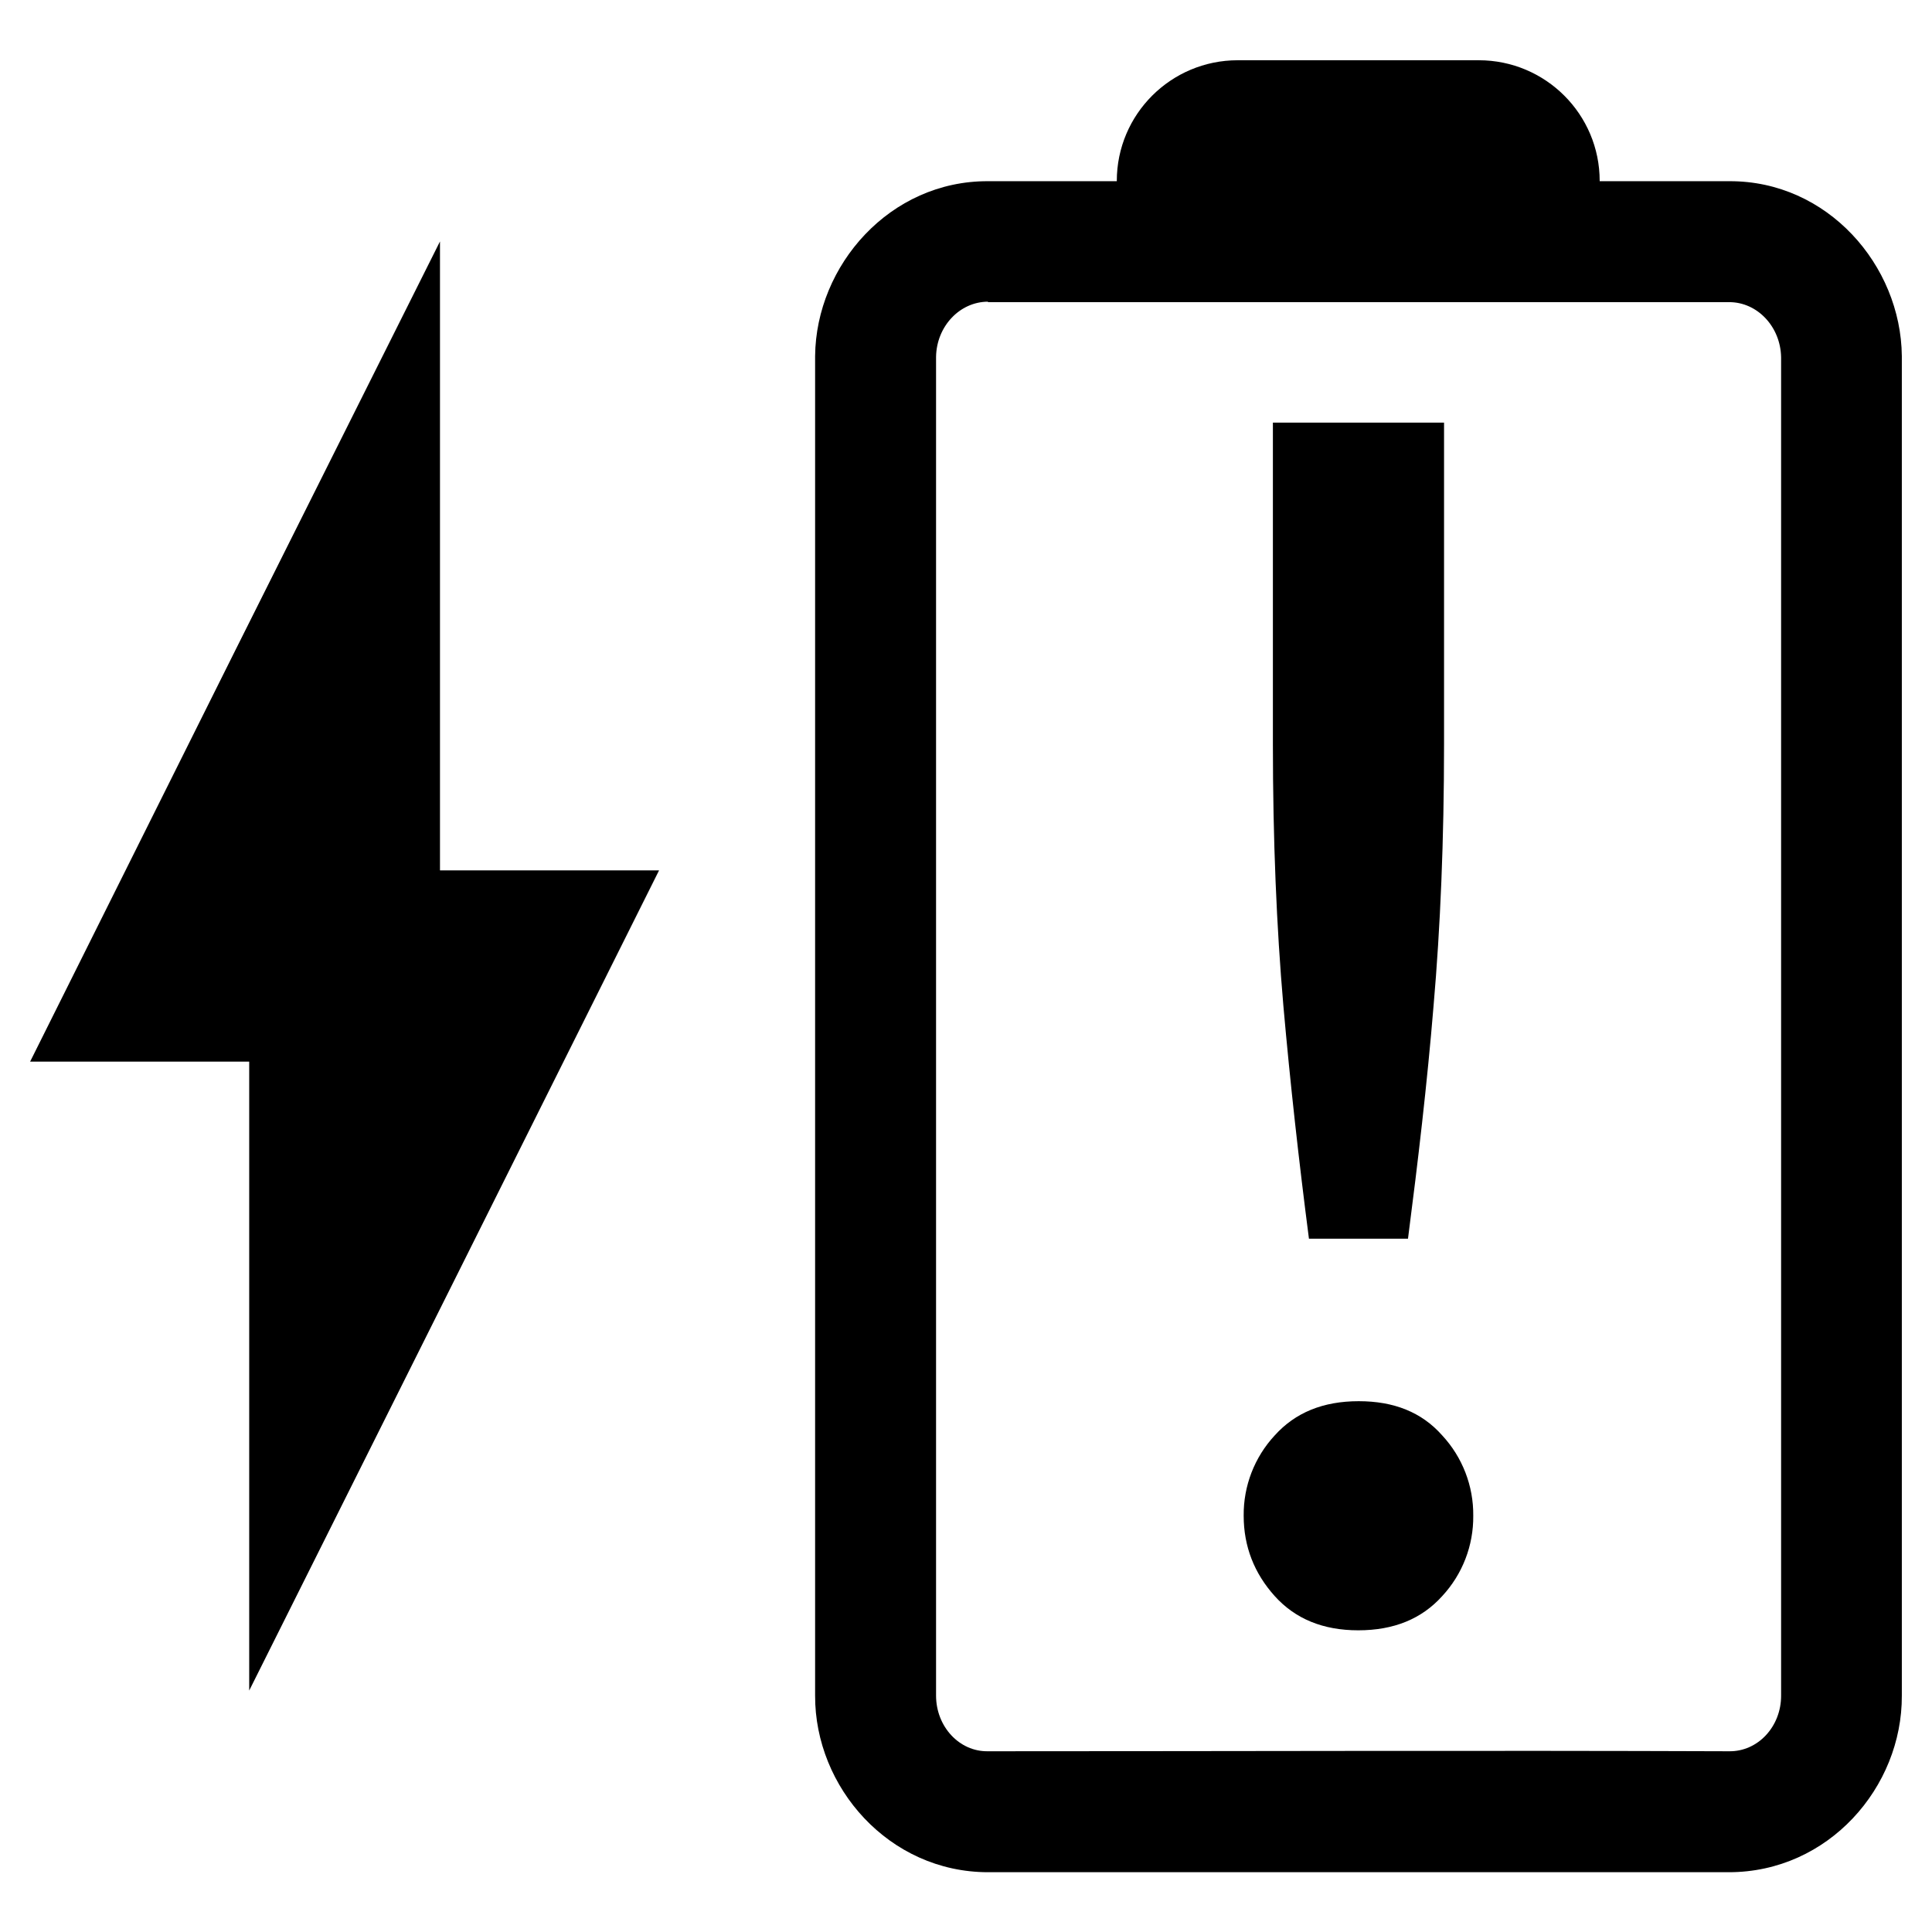
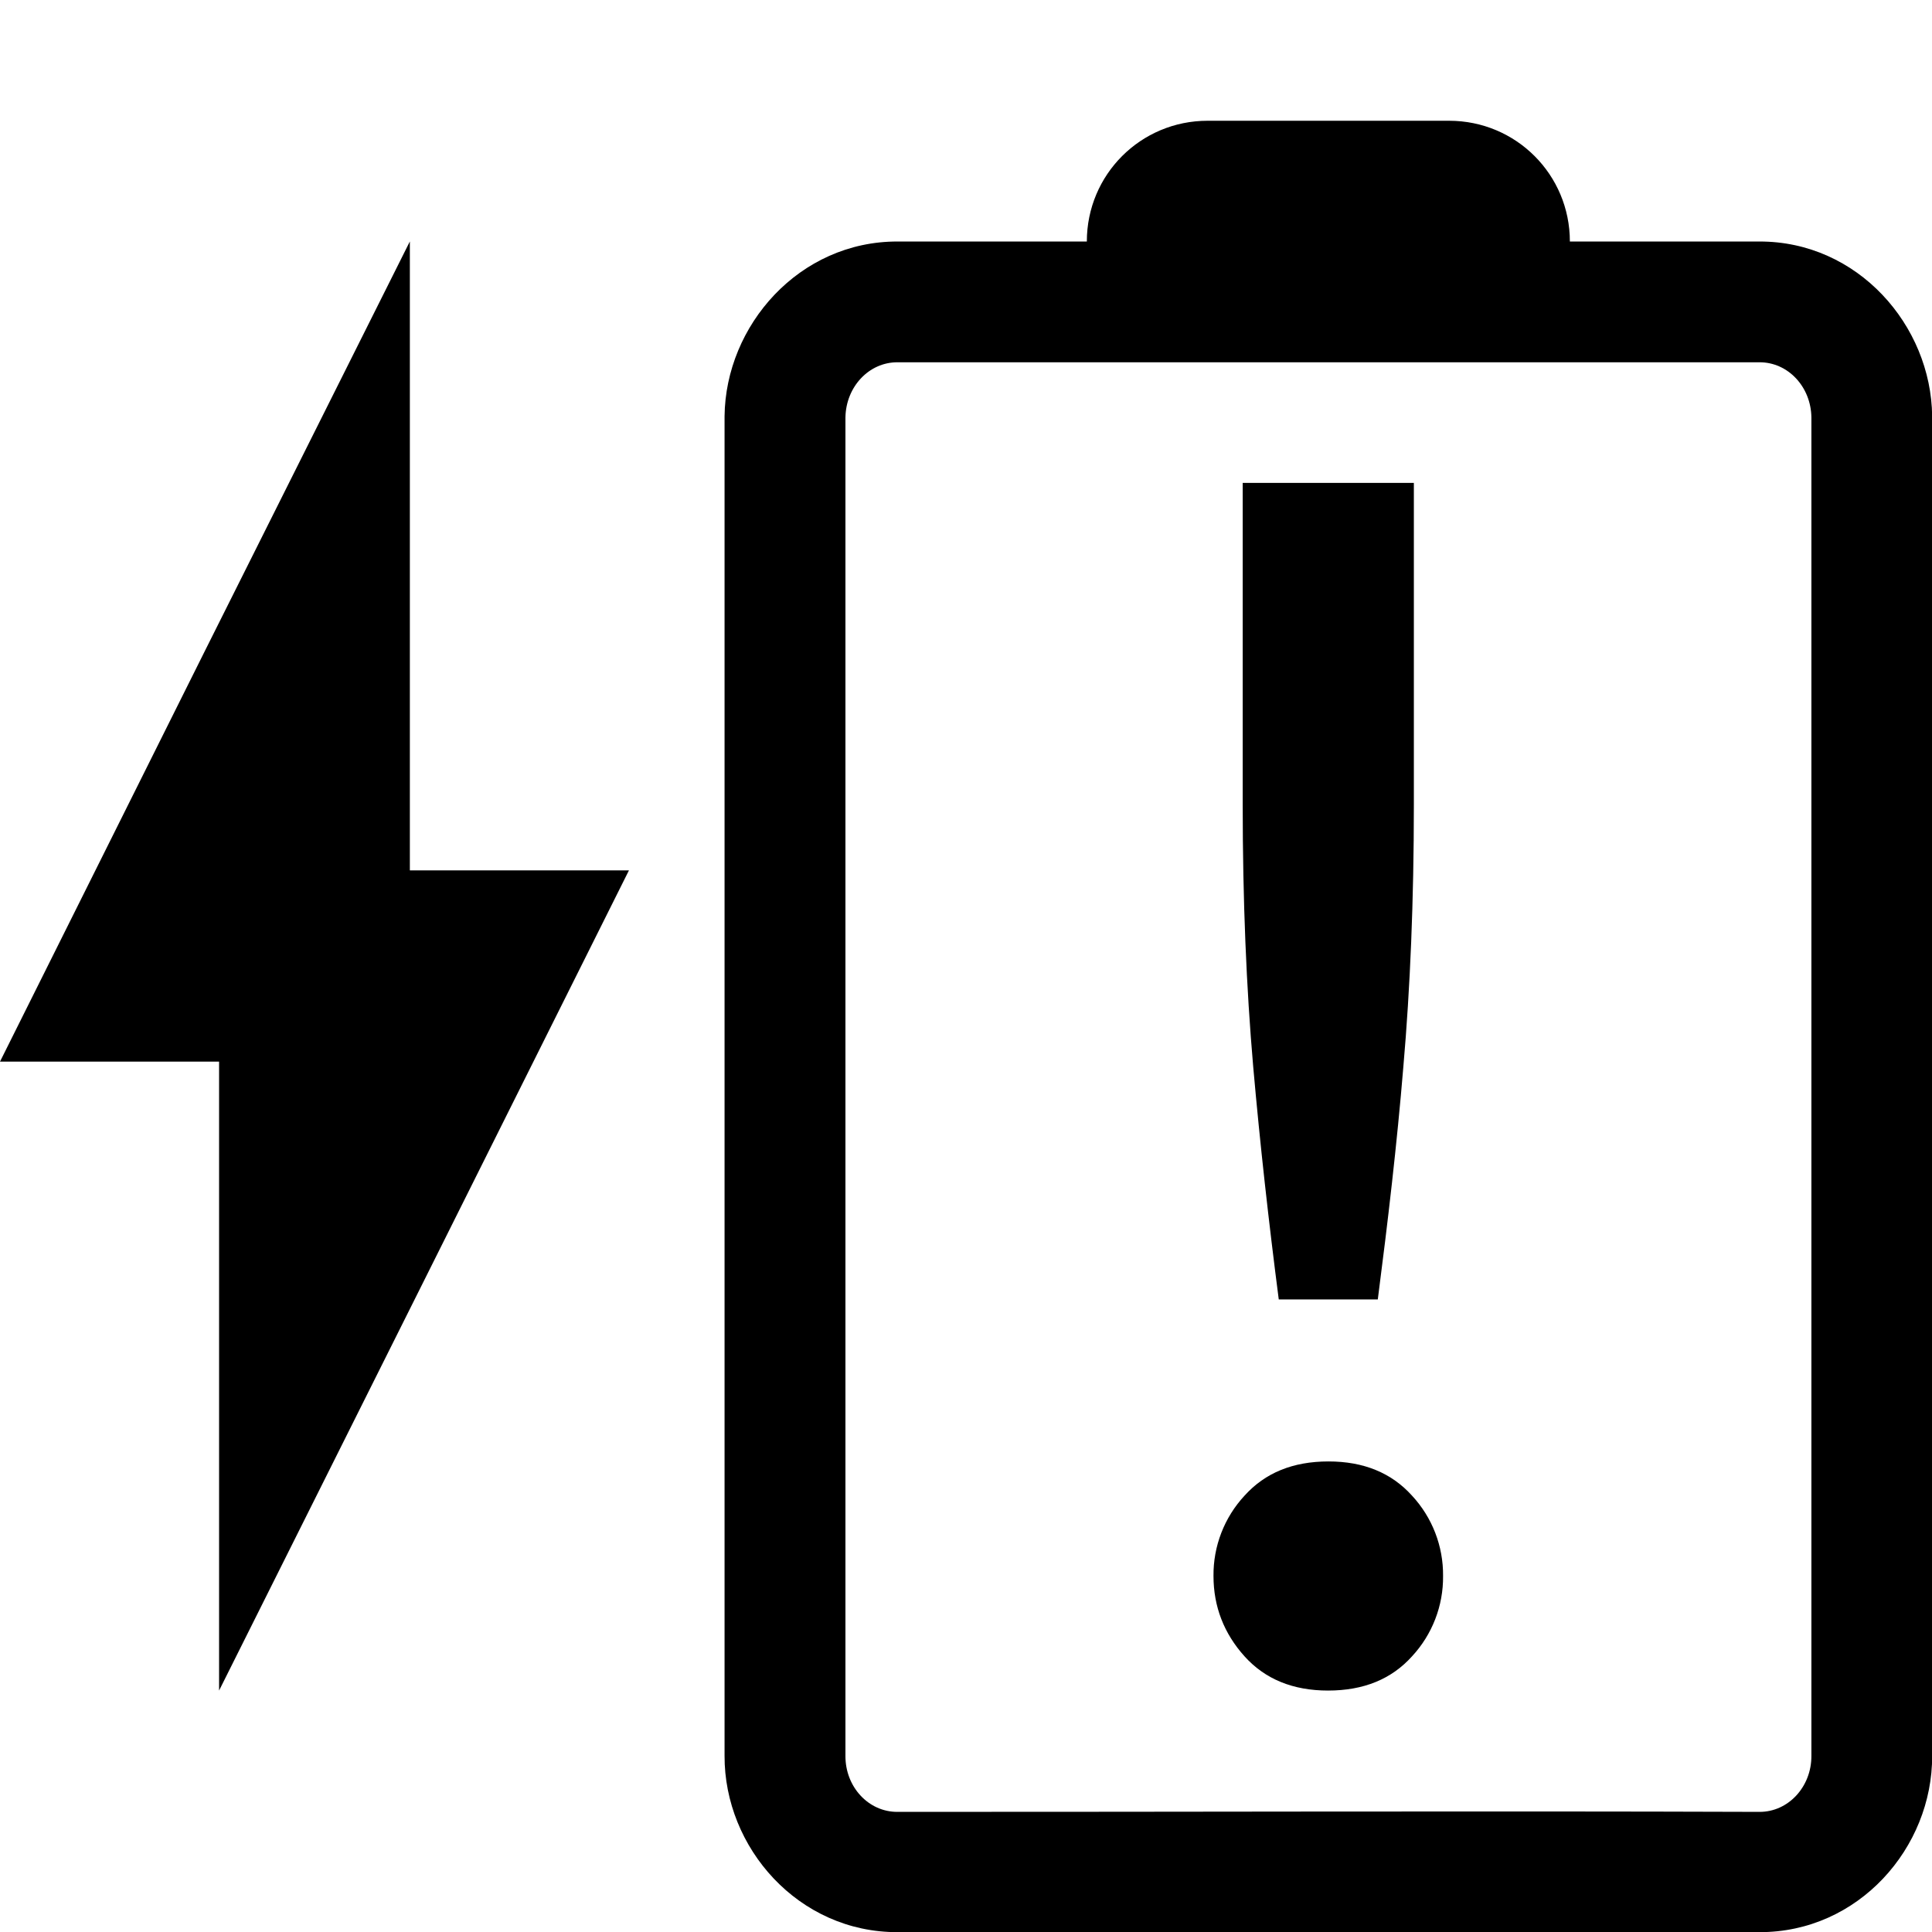
<svg xmlns="http://www.w3.org/2000/svg" id="svg8" version="1.1" viewBox="0 0 4.233 4.233" height="16" width="16">
  <defs id="defs2" />
  <g id="g1156" style="display:inline">
-     <g id="g864">
-       <g id="g847" transform="translate(0.8598958)">
-         <g id="g838">
-           <path id="path889" style="color:#000000;font-style:normal;font-variant:normal;font-weight:normal;font-stretch:normal;font-size:medium;line-height:normal;font-family:sans-serif;font-variant-ligatures:normal;font-variant-position:normal;font-variant-caps:normal;font-variant-numeric:normal;font-variant-alternates:normal;font-variant-east-asian:normal;font-feature-settings:normal;font-variation-settings:normal;text-indent:0;text-align:start;text-decoration:none;text-decoration-line:none;text-decoration-style:solid;text-decoration-color:#000000;letter-spacing:normal;word-spacing:normal;text-transform:none;writing-mode:lr-tb;direction:ltr;text-orientation:mixed;dominant-baseline:auto;baseline-shift:baseline;text-anchor:start;white-space:normal;shape-padding:0;shape-margin:0;inline-size:0;clip-rule:nonzero;display:inline;overflow:visible;visibility:visible;isolation:auto;mix-blend-mode:normal;color-interpolation:sRGB;color-interpolation-filters:linearRGB;solid-color:#000000;solid-opacity:1;vector-effect:none;fill:#000000;fill-opacity:1;fill-rule:nonzero;stroke:none;stroke-width:1;stroke-linecap:round;stroke-linejoin:round;stroke-miterlimit:4;stroke-dasharray:none;stroke-dashoffset:0;stroke-opacity:1;paint-order:stroke markers fill;color-rendering:auto;image-rendering:auto;shape-rendering:auto;text-rendering:auto;enable-background:accumulate;stop-color:#000000" d="M 1.305,0.397 C 1.09,0.396 0.928,0.581 0.926,0.78 c -2.7e-6,6.8791e-4 -2.7e-6,0.001 0,0.002 V 3.715 c -7.144e-4,0.201 0.162,0.387 0.379,0.387 0.541,0 1.082,0 1.623,0 C 3.146,4.102 3.308,3.916 3.307,3.715 V 0.782 c 2.7e-6,-6.8791e-4 2.7e-6,-0.001 0,-0.002 C 3.305,0.581 3.144,0.396 2.929,0.397 c -0.541,0 -1.082,0 -1.623,0 z m -5.16e-4,0.265 c 0.541,0 1.083,0 1.624,0 0.062,-2.6003e-4 0.113,0.054 0.114,0.121 V 3.715 c 2.402e-4,0.068 -0.051,0.123 -0.114,0.122 -0.542,-0.002 -1.082,0 -1.624,0 C 1.242,3.838 1.191,3.783 1.191,3.715 V 0.782 C 1.192,0.715 1.243,0.661 1.305,0.661 Z" />
-           <rect style="opacity:1;fill:#000000;stroke:none;stroke-width:0.544;stroke-linecap:round;stroke-linejoin:round;stroke-miterlimit:4;stroke-dasharray:none;paint-order:normal" id="rect832" width="1.058" height="0.529" x="1.587" y="0.132" ry="0.265" />
-         </g>
-         <path class="error" color="#000000" d="M 1.929,0.926 V 1.63 c 0,0.21 0.008,0.401 0.023,0.574 0.015,0.17 0.034,0.34 0.056,0.51 h 0.217 c 0.022,-0.17 0.042,-0.34 0.056,-0.51 0.015,-0.172 0.023,-0.364 0.023,-0.574 V 0.926 Z M 2.117,3.07 c -0.078,0 -0.139,0.025 -0.184,0.075 a 0.255,0.255 0 0 0 -0.068,0.176 c 0,0.067 0.023,0.126 0.068,0.176 0.045,0.05 0.106,0.075 0.183,0.075 0.078,0 0.139,-0.025 0.184,-0.075 A 0.255,0.255 0 0 0 2.368,3.321 0.255,0.255 0 0 0 2.3,3.145 C 2.255,3.094 2.194,3.07 2.117,3.07 Z" fill="#da1636" font-family="sans-serif" font-weight="400" overflow="visible" style="line-height:normal;font-variant-ligatures:none;font-variant-position:normal;font-variant-caps:normal;font-variant-numeric:normal;font-variant-alternates:normal;font-feature-settings:normal;text-indent:0;text-align:start;text-decoration:none;text-decoration-line:none;text-decoration-style:solid;text-decoration-color:#000000;text-transform:none;shape-padding:0;isolation:auto;mix-blend-mode:normal;fill:#000000;fill-opacity:1;stroke-width:0.265;marker:none" id="path4" />
+     <g id="g847">
+       <g id="g846" transform="translate(0.7937524)">
+         <path id="path866" style="color:#000000;font-style:normal;font-variant:normal;font-weight:normal;font-stretch:normal;font-size:medium;line-height:normal;font-family:sans-serif;font-variant-ligatures:normal;font-variant-position:normal;font-variant-caps:normal;font-variant-numeric:normal;font-variant-alternates:normal;font-variant-east-asian:normal;font-feature-settings:normal;font-variation-settings:normal;text-indent:0;text-align:start;text-decoration:none;text-decoration-line:none;text-decoration-style:solid;text-decoration-color:#000000;letter-spacing:normal;word-spacing:normal;text-transform:none;writing-mode:lr-tb;direction:ltr;text-orientation:mixed;dominant-baseline:auto;baseline-shift:baseline;text-anchor:start;white-space:normal;shape-padding:0;shape-margin:0;inline-size:0;clip-rule:nonzero;display:inline;overflow:visible;visibility:visible;isolation:auto;mix-blend-mode:normal;color-interpolation:sRGB;color-interpolation-filters:linearRGB;solid-color:#000000;solid-opacity:1;vector-effect:none;fill:#000000;fill-opacity:1;fill-rule:nonzero;stroke:none;stroke-width:3.78;stroke-linecap:round;stroke-linejoin:round;stroke-miterlimit:4;stroke-dasharray:none;stroke-dashoffset:0;stroke-opacity:1;paint-order:stroke markers fill;color-rendering:auto;image-rendering:auto;shape-rendering:auto;text-rendering:auto;enable-background:accumulate;stop-color:#000000" d="M 7,1 C 6.446,1 6,1.446 6,2 H 4.434 C 3.619,1.997 3.008,2.694 3,3.447 c -1.02e-5,0.003 -1.02e-5,0.005 0,0.008 V 4 14.539 C 2.997,15.3 3.611,16.003 4.434,16 H 11.568 C 12.391,16.003 13.003,15.3 13,14.539 V 3.455 c 10e-6,-0.003 10e-6,-0.005 0,-0.008 C 12.992,2.694 12.383,1.997 11.568,2 H 10 C 10,1.446 9.554,1 9,1 Z M 4.432,3 H 11.57 C 11.806,2.999 11.997,3.203 12,3.457 V 14.541 c 9.08e-4,0.256 -0.192,0.464 -0.43,0.463 -2.32,-0.008 -4.818,7.25e-4 -7.139,0 -0.238,9.8e-4 -0.431,-0.206 -0.43,-0.463 V 3.457 C 4.005,3.203 4.196,2.999 4.432,3 Z" transform="scale(0.2645833)" />
+         <path class="error" color="#000000" d="M 1.929,1.058 V 1.763 c 0,0.21 0.008,0.401 0.023,0.574 0.015,0.17 0.034,0.34 0.056,0.51 h 0.217 c 0.022,-0.17 0.042,-0.34 0.056,-0.51 0.015,-0.172 0.023,-0.364 0.023,-0.574 V 1.058 Z m 0.188,2.144 c -0.078,0 -0.139,0.025 -0.184,0.075 a 0.255,0.255 0 0 0 -0.068,0.176 c 0,0.067 0.023,0.126 0.068,0.176 0.045,0.05 0.106,0.075 0.183,0.075 0.078,0 0.139,-0.025 0.184,-0.075 A 0.255,0.255 0 0 0 2.368,3.453 0.255,0.255 0 0 0 2.3,3.277 C 2.255,3.227 2.194,3.202 2.117,3.202 Z" fill="#da1636" font-family="sans-serif" font-weight="400" overflow="visible" style="line-height:normal;font-variant-ligatures:none;font-variant-position:normal;font-variant-caps:normal;font-variant-numeric:normal;font-variant-alternates:normal;font-feature-settings:normal;text-indent:0;text-align:start;text-decoration:none;text-decoration-line:none;text-decoration-style:solid;text-decoration-color:#000000;text-transform:none;shape-padding:0;display:inline;isolation:auto;mix-blend-mode:normal;fill:#000000;fill-opacity:1;stroke-width:0.265;marker:none" id="path4" />
      </g>
-       <path id="path834" style="display:inline;fill:#000000;stroke-width:0.285;stroke-linecap:round;stroke-linejoin:round;paint-order:stroke markers fill" d="M 0.964,0.529 0.515,1.426 0.066,2.326 H 0.546 V 3.704 L 0.995,2.806 1.444,1.907 H 0.964 Z" />
+       <path id="path834" style="display:inline;fill:#000000;stroke-width:0.285;stroke-linecap:round;stroke-linejoin:round;paint-order:stroke markers fill" d="M 0.898,0.529 0.449,1.426 0,2.326 H 0.48 V 3.704 L 0.929,2.806 1.378,1.907 H 0.898 Z" />
    </g>
  </g>
</svg>
